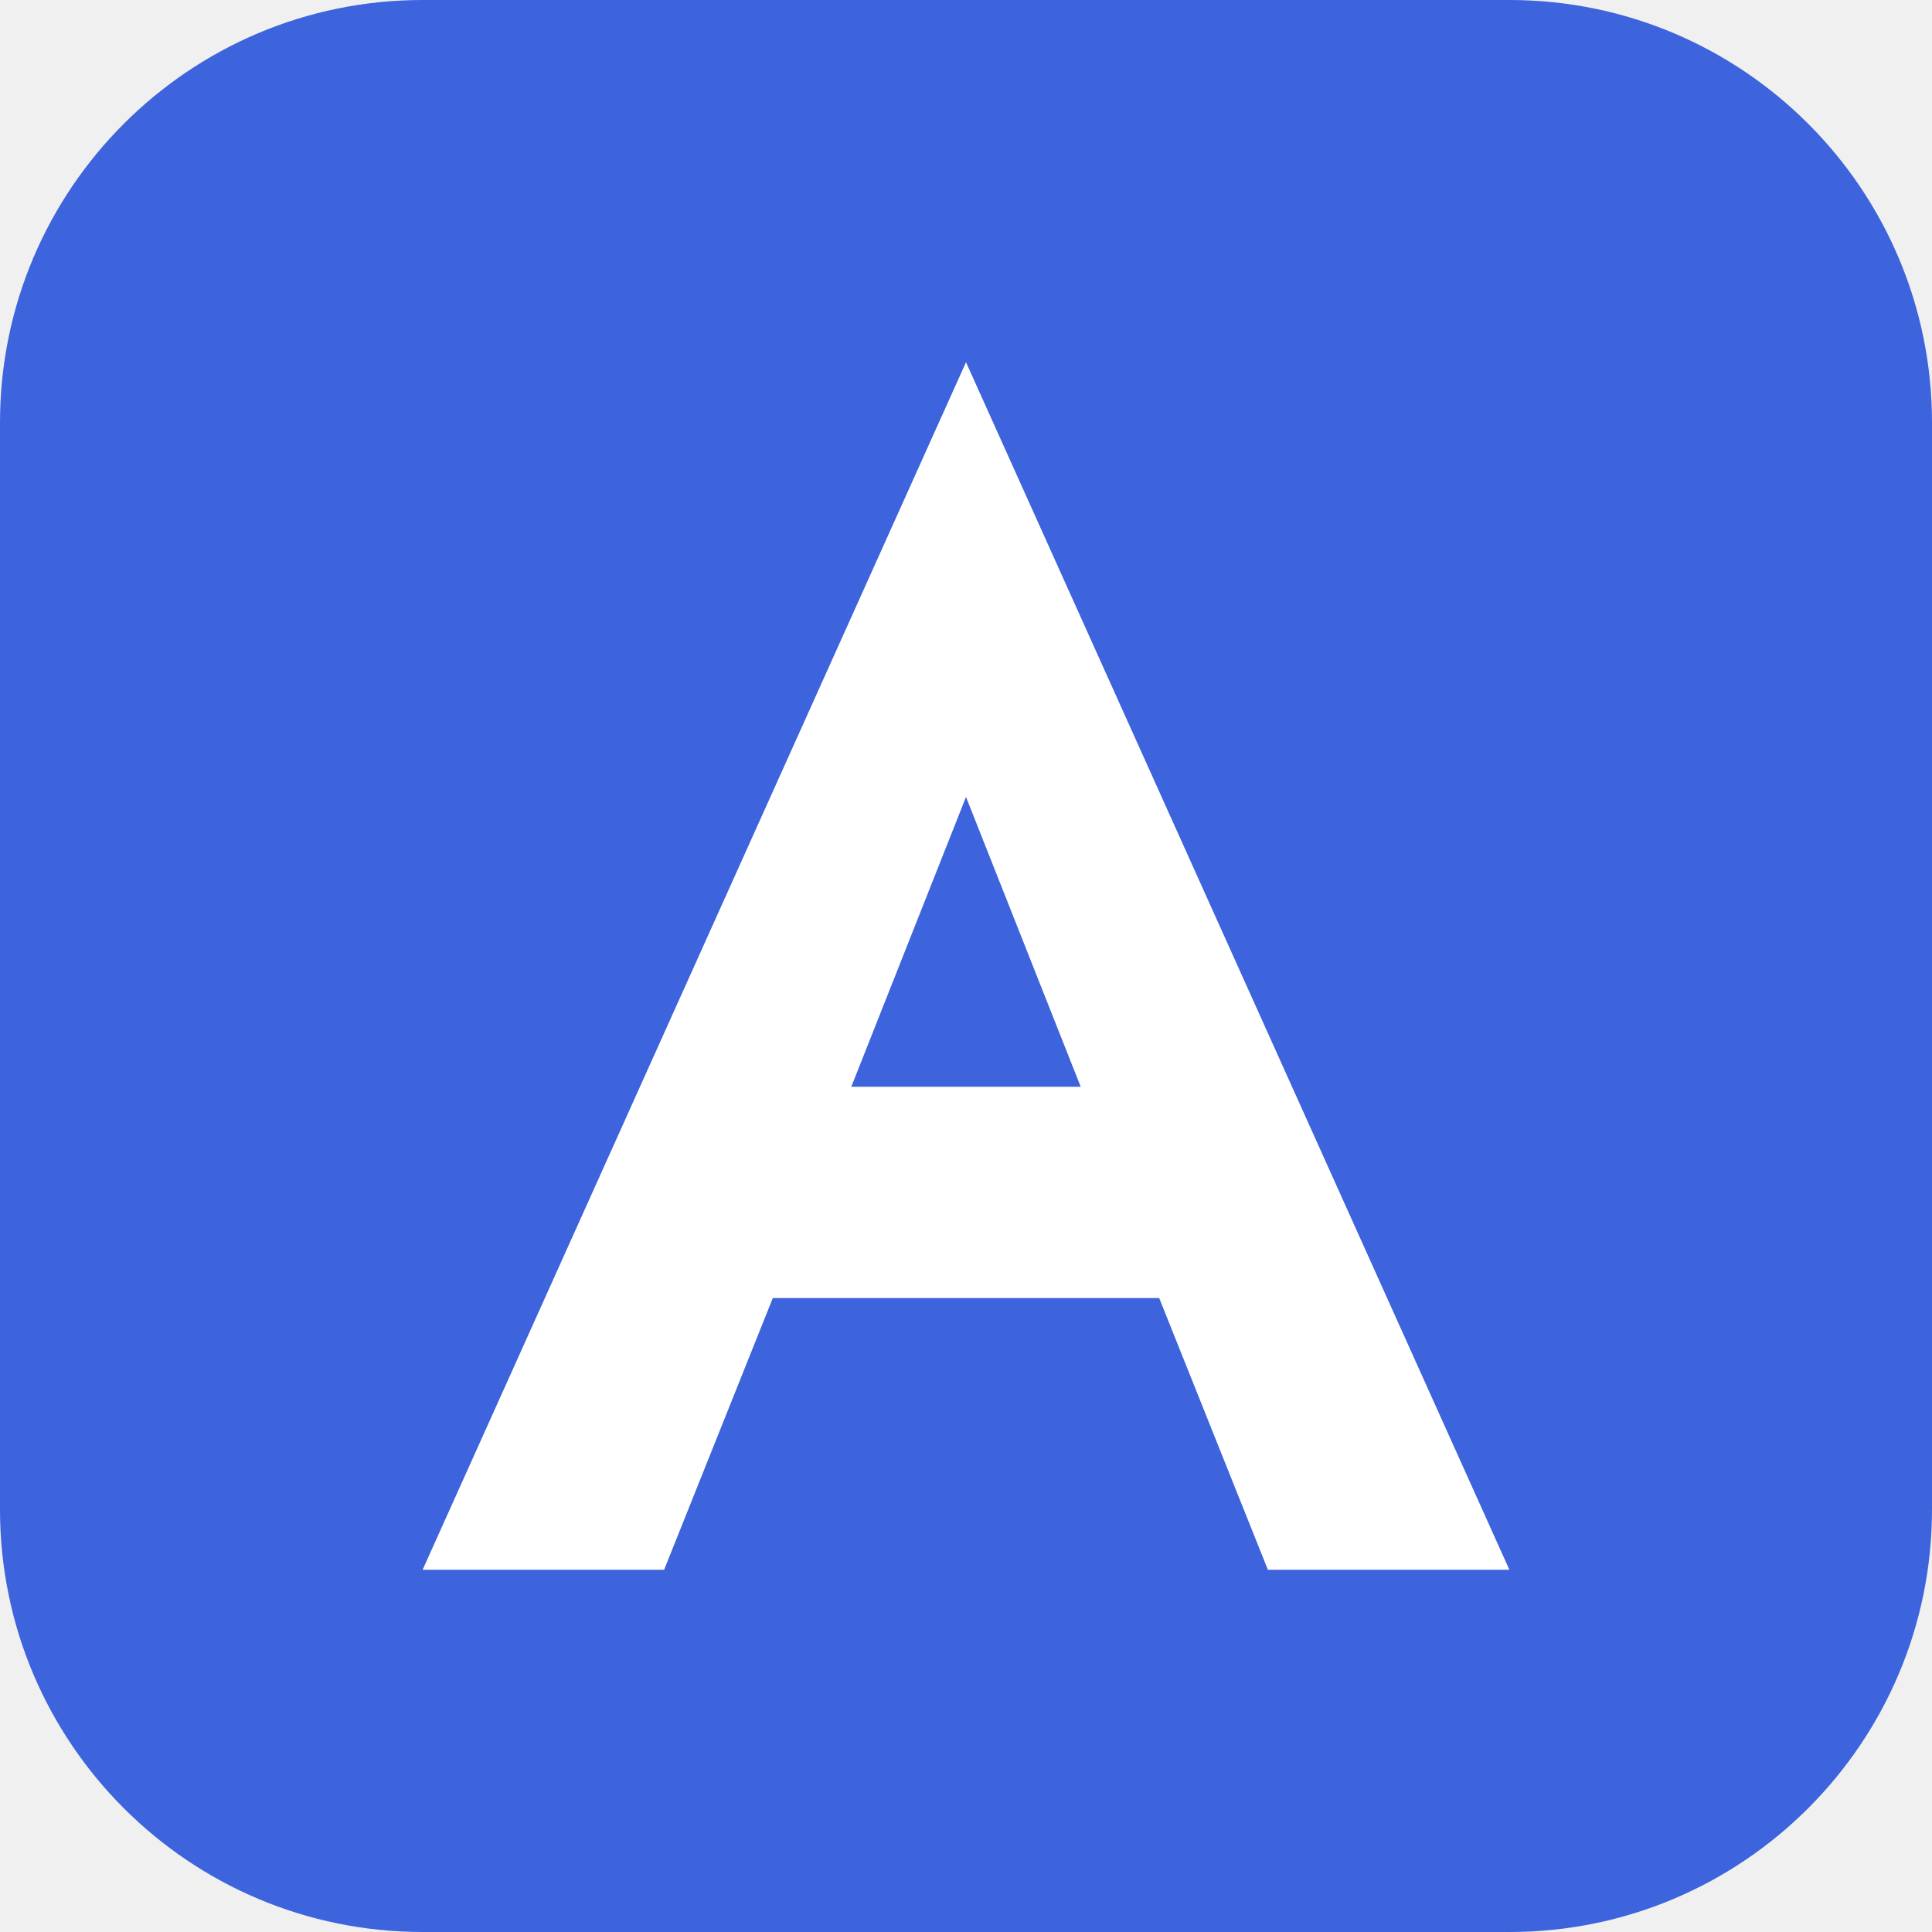
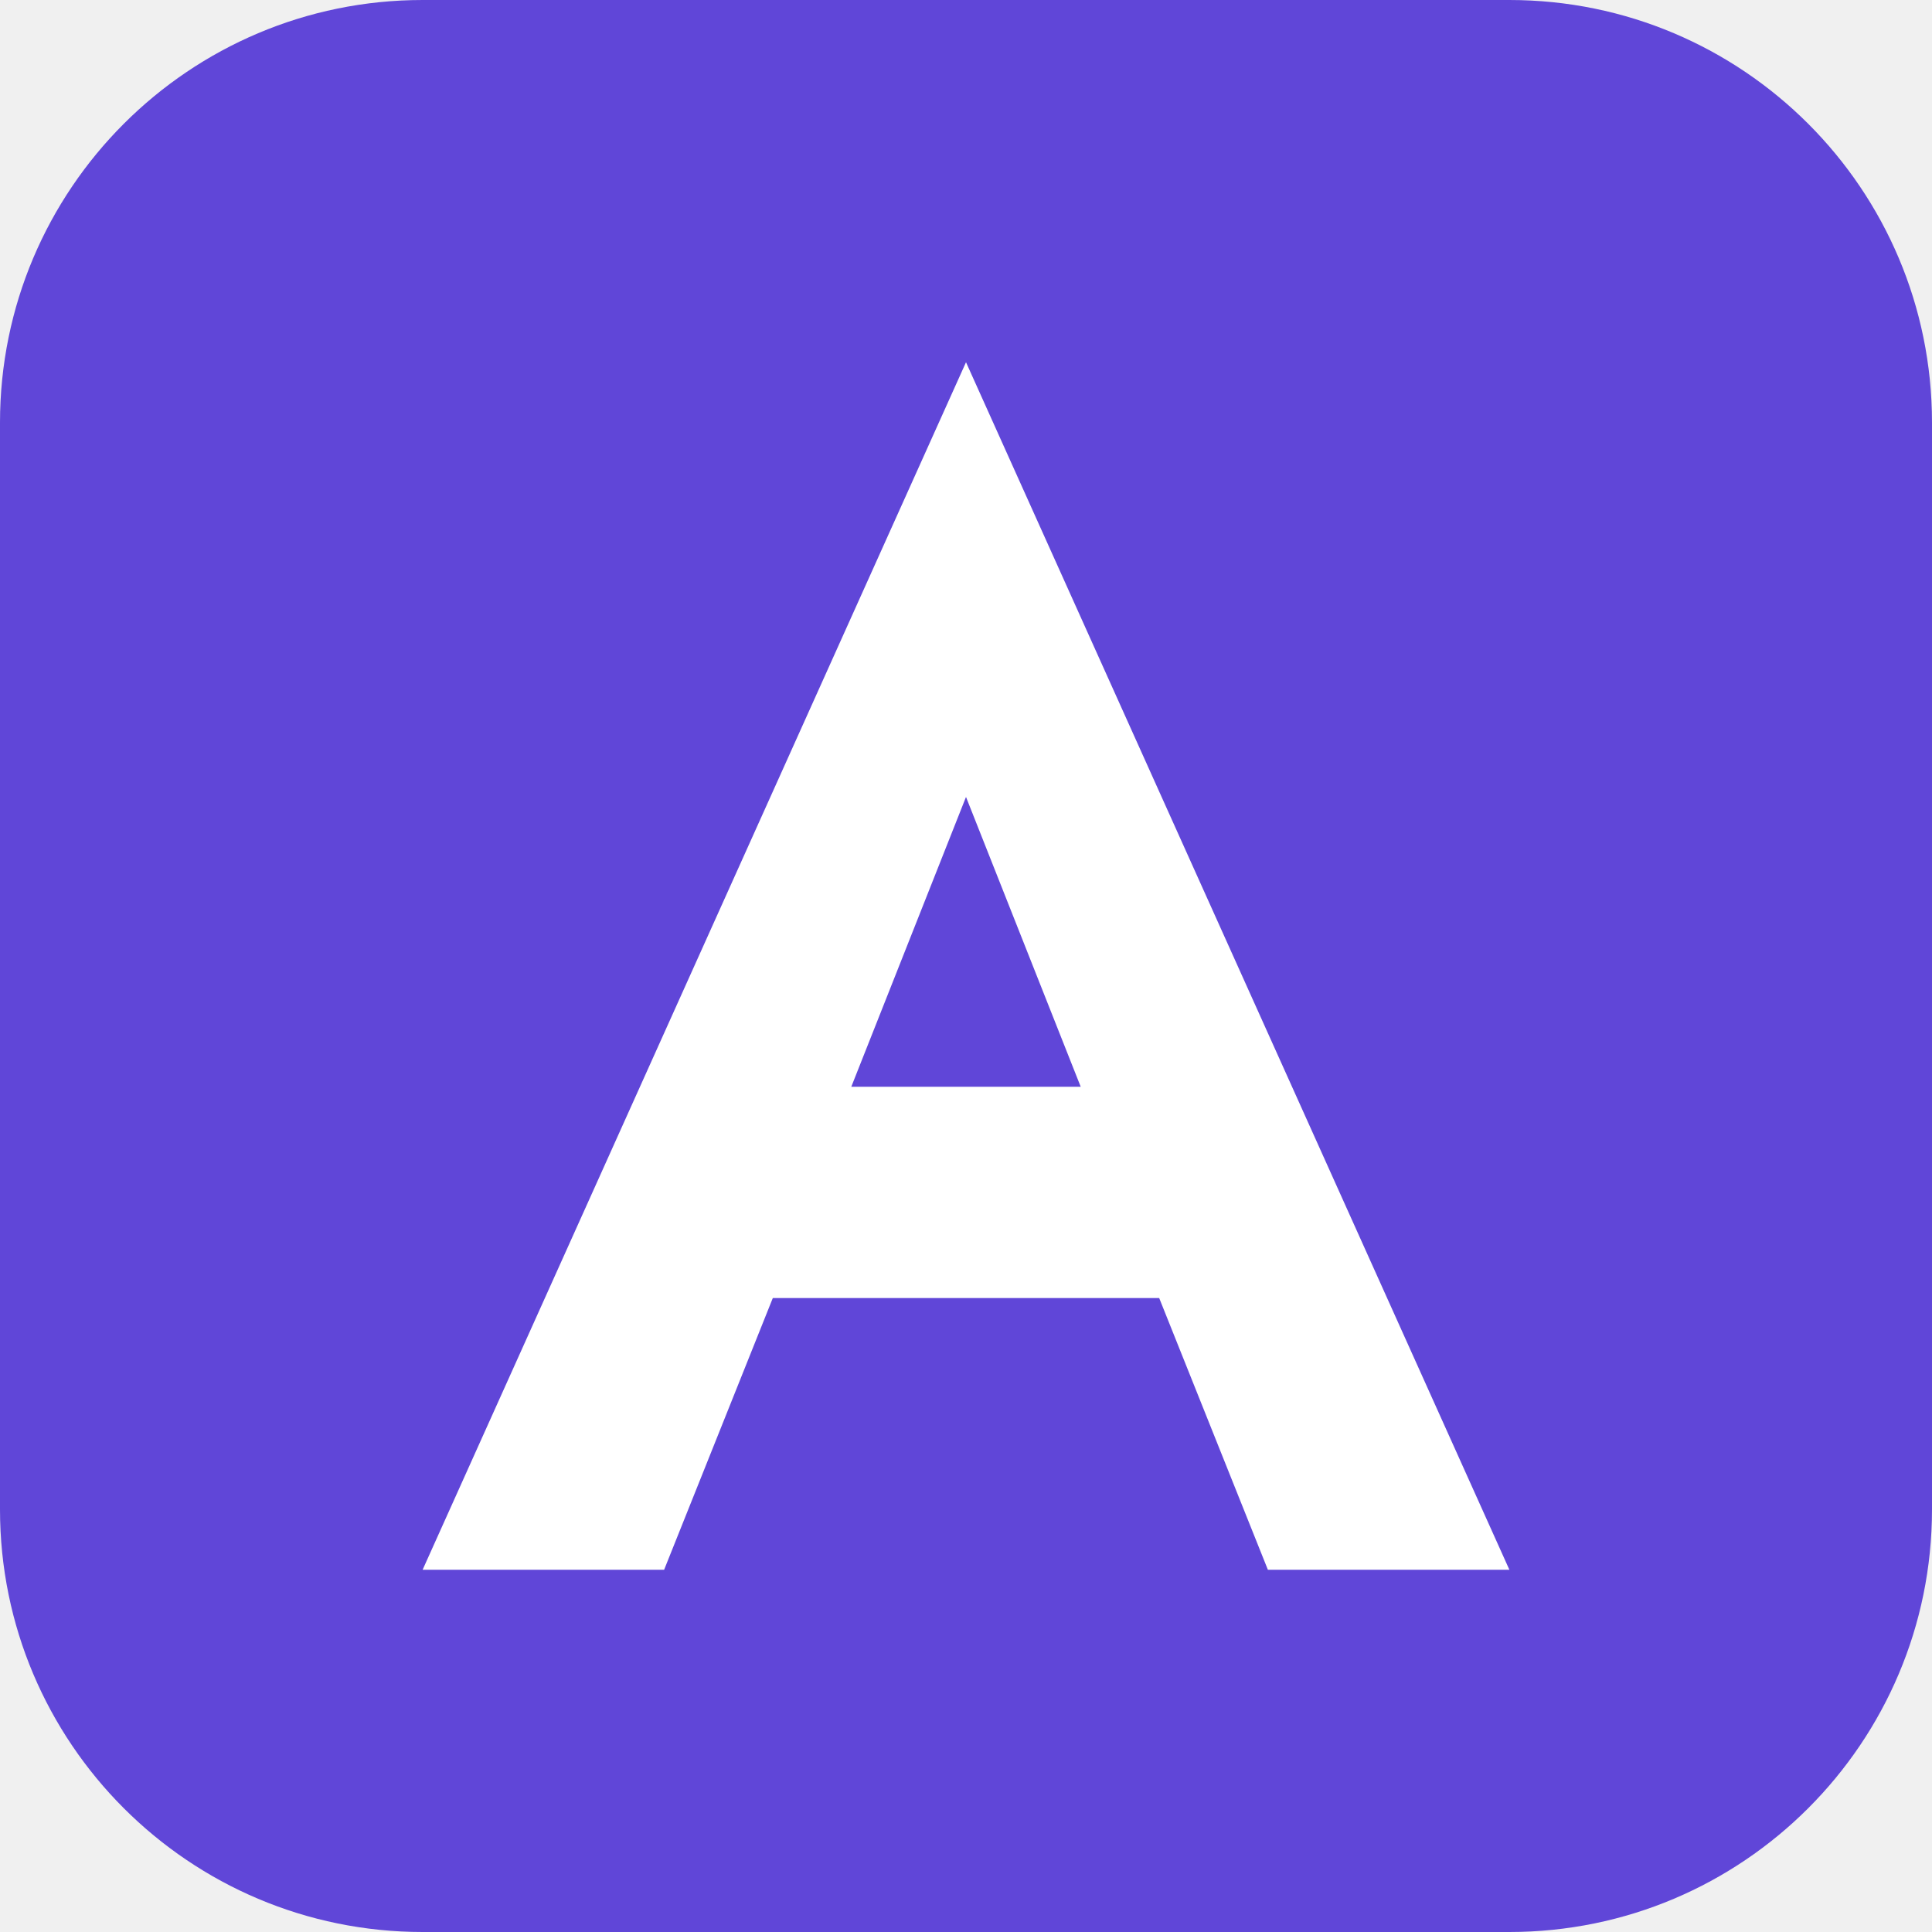
<svg xmlns="http://www.w3.org/2000/svg" viewBox="0 0 64 64">
-   <rect width="64" height="64" rx="14" fill="#3d63dd" />
+   <rect width="64" height="64" rx="14" fill="#6046d8" />
  <path d="M32 12 50 52H42L38.4 43H25.6L22 52H14ZM28.2 36H35.8L32 26.4Z" fill="#fff" />
</svg>
